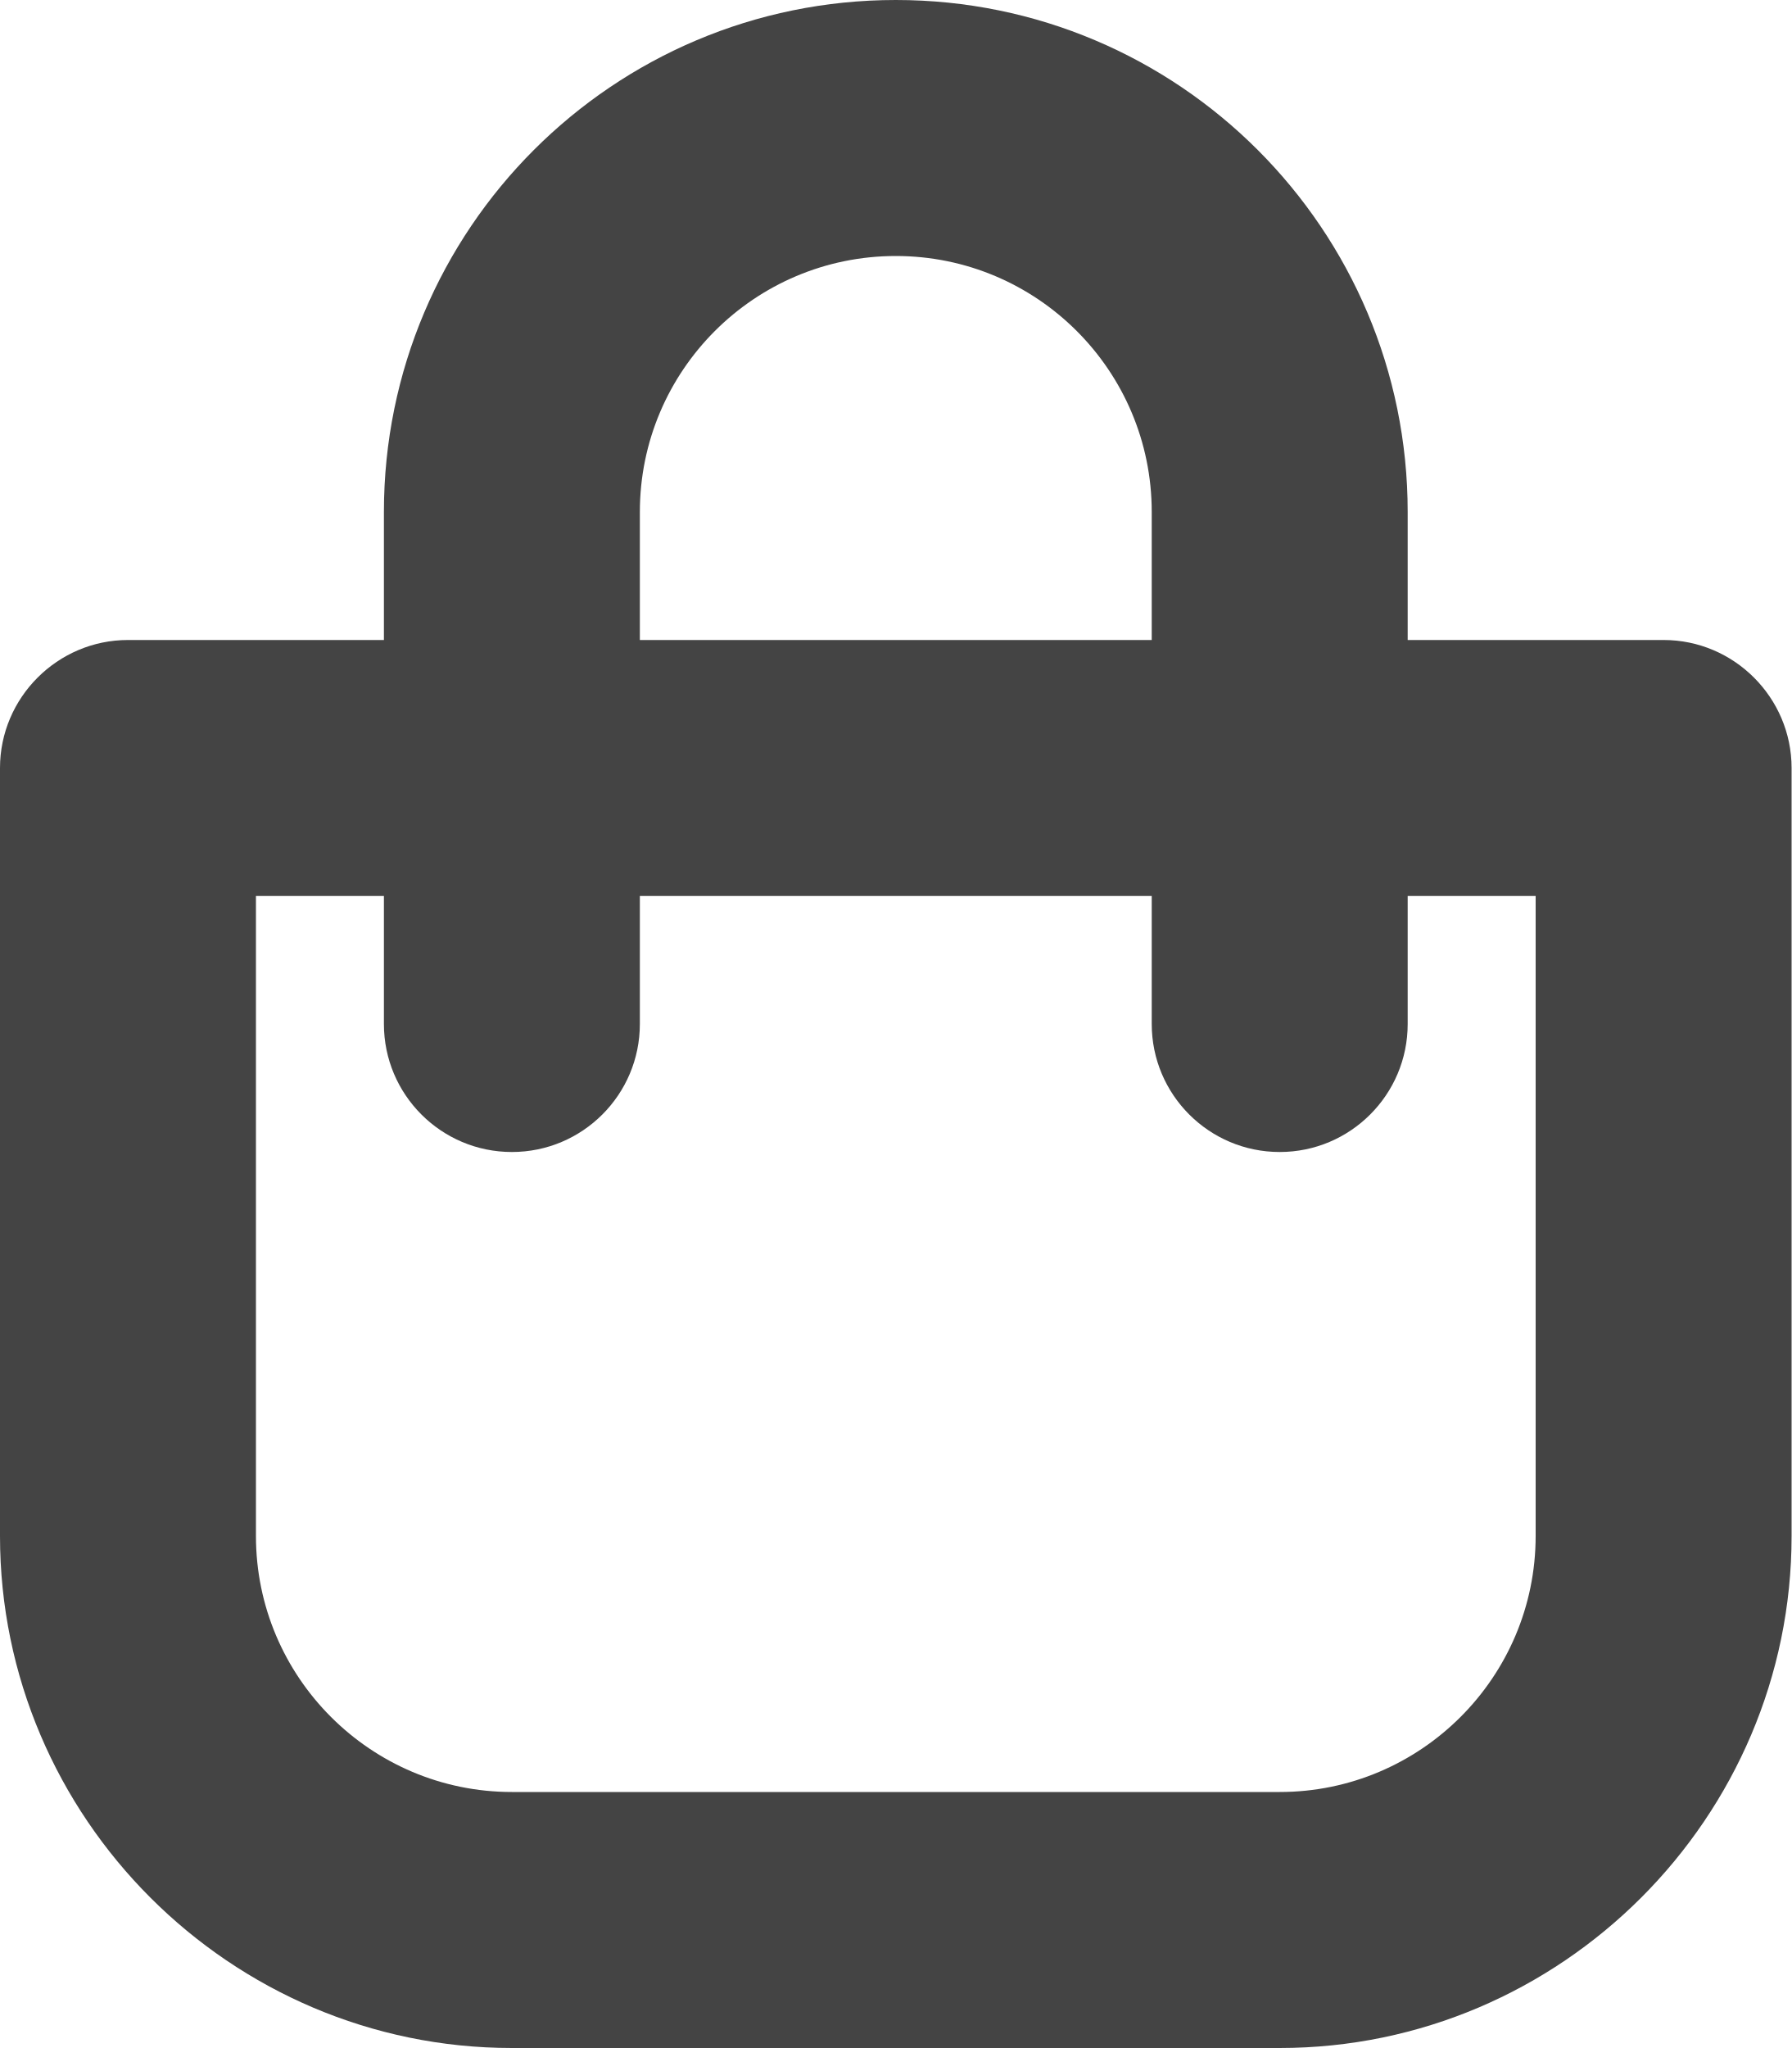
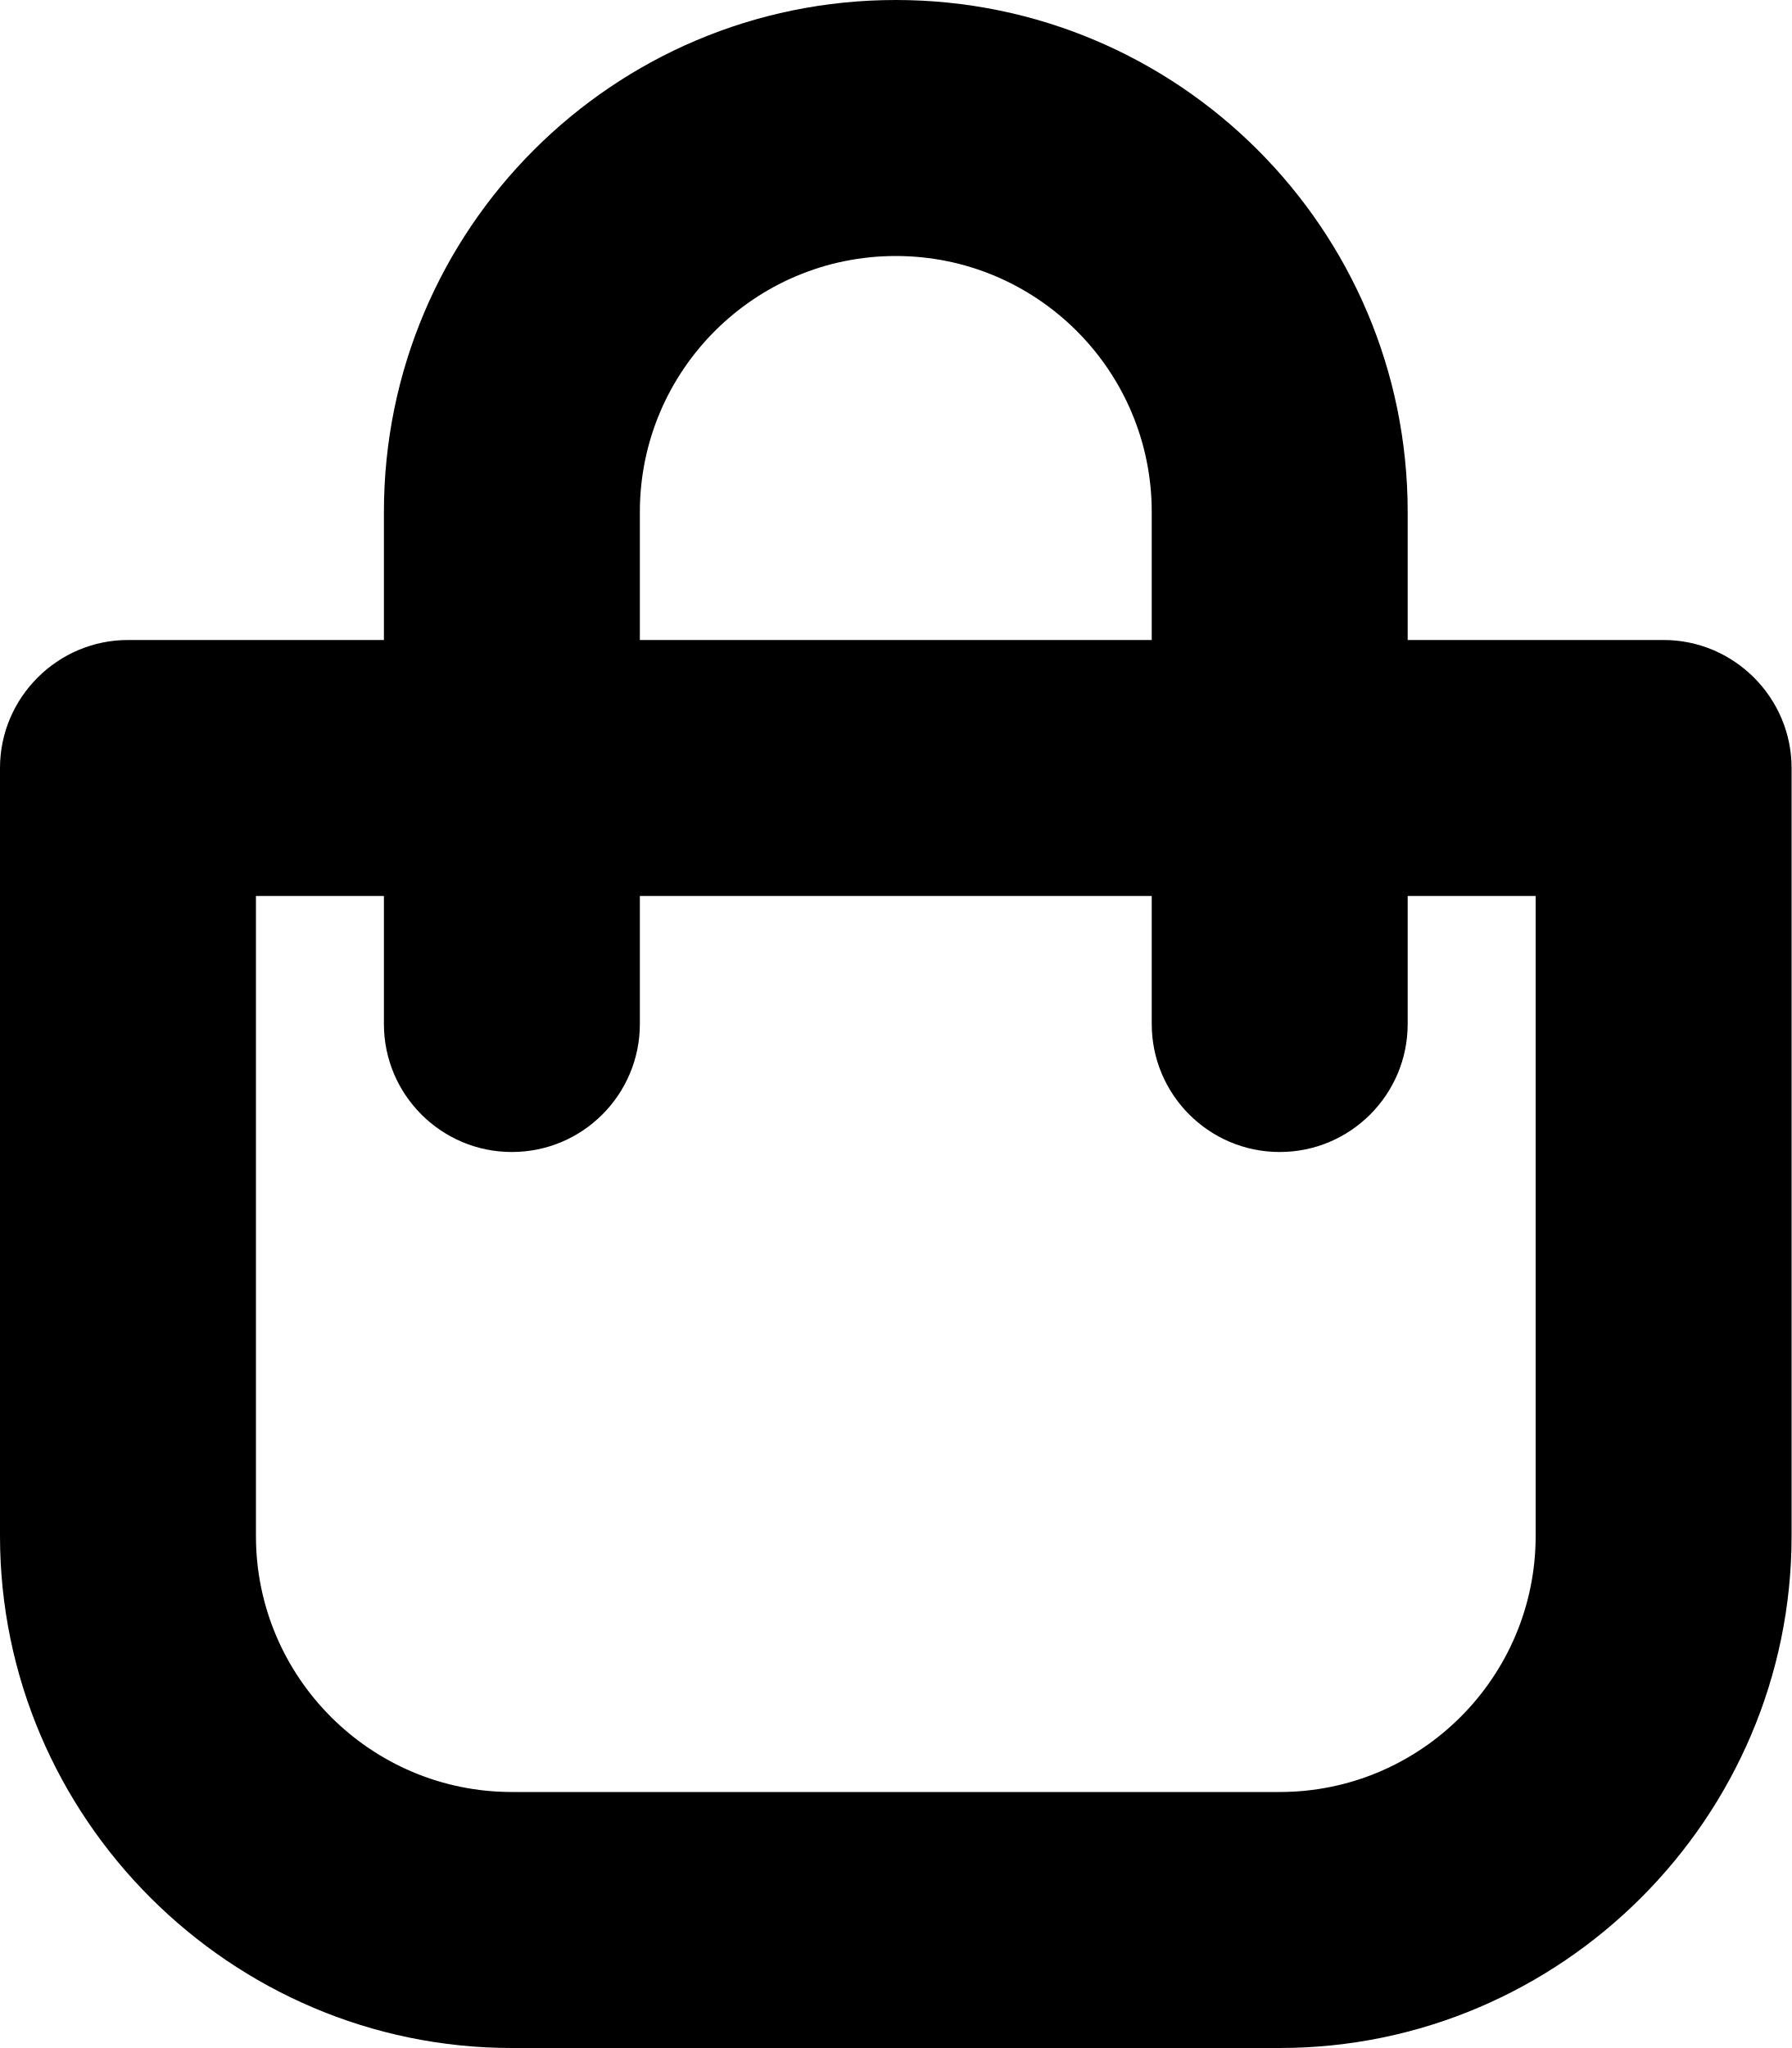
<svg xmlns="http://www.w3.org/2000/svg" id="" viewBox="0 0 14 16" style="background-color:#ffffff00" version="1.1" xml:space="preserve" x="0px" y="0px" width="14px" height="16px">
  <g id="Layer%201">
-     <path id="if_shopping-bag_171277" d="M 12 12 C 12 13.103 11.102 14 10 14 L 4 14 C 2.897 14 2 13.103 2 12 L 2 7 L 3 7 L 3 8 C 3 8.552 3.448 9 4 9 C 4.552 9 5 8.552 5 8 L 5 7 L 9 7 L 9 8 C 9 8.552 9.448 9 10 9 C 10.552 9 11 8.552 11 8 L 11 7 L 12 7 L 12 12 L 12 12 ZM 5 4 C 5 2.896 5.896 2 7 2 C 8.104 2 9 2.896 9 4 L 9 5 L 5 5 L 5 4 L 5 4 ZM 13 5 L 11 5 L 11 4 C 11 1.791 9.209 0 7 0 C 4.791 0 3 1.791 3 4 L 3 5 L 1 5 C 0.45 5 0 5.45 0 6 L 0 12 C 0 14.2 1.8 16 4 16 L 10 16 C 12.2 16 14 14.2 14 12 L 14 6 C 14 5.45 13.55 5 13 5 L 13 5 Z" fill="#444444" />
+     <path id="if_shopping-bag_171277" d="M 12 12 C 12 13.103 11.102 14 10 14 L 4 14 C 2.897 14 2 13.103 2 12 L 2 7 L 3 7 L 3 8 C 3 8.552 3.448 9 4 9 C 4.552 9 5 8.552 5 8 L 5 7 L 9 7 L 9 8 C 9 8.552 9.448 9 10 9 C 10.552 9 11 8.552 11 8 L 11 7 L 12 7 L 12 12 L 12 12 ZM 5 4 C 5 2.896 5.896 2 7 2 C 8.104 2 9 2.896 9 4 L 9 5 L 5 5 L 5 4 L 5 4 ZM 13 5 L 11 5 L 11 4 C 11 1.791 9.209 0 7 0 C 4.791 0 3 1.791 3 4 L 3 5 L 1 5 C 0.45 5 0 5.45 0 6 L 0 12 C 0 14.2 1.8 16 4 16 L 10 16 C 12.2 16 14 14.2 14 12 L 14 6 C 14 5.45 13.55 5 13 5 L 13 5 Z" fill="#083258444" />
  </g>
</svg>
